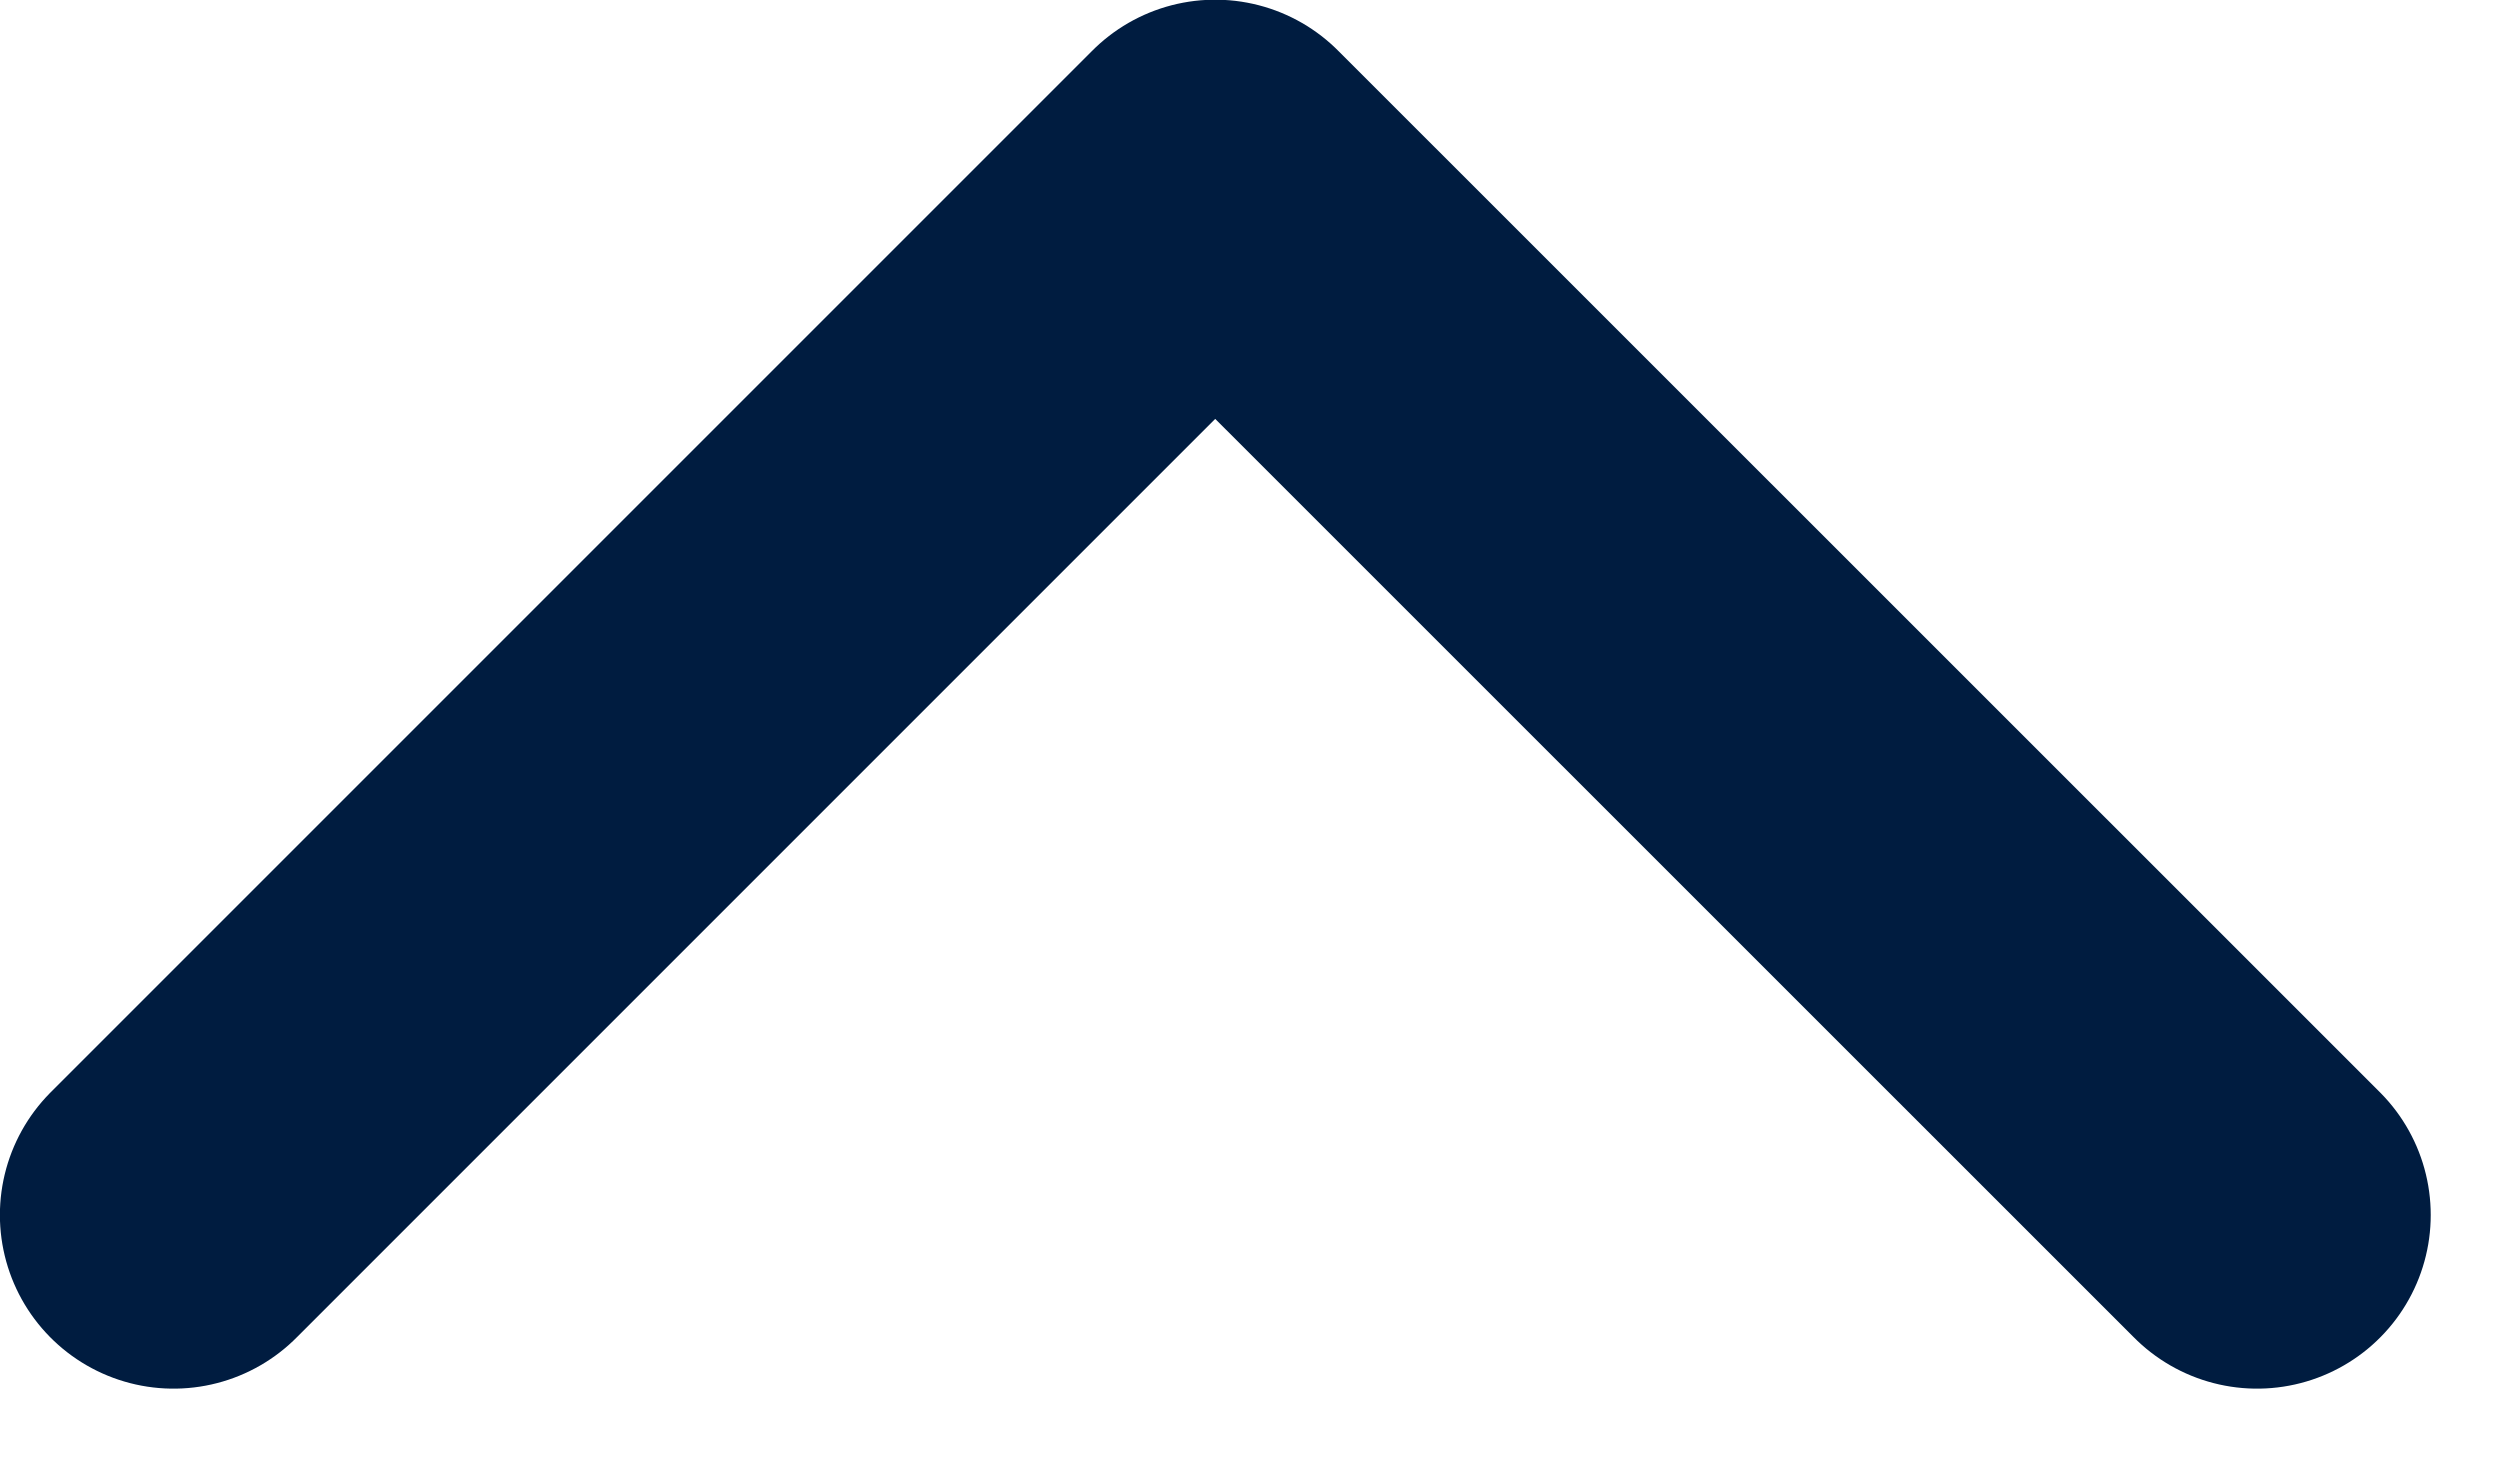
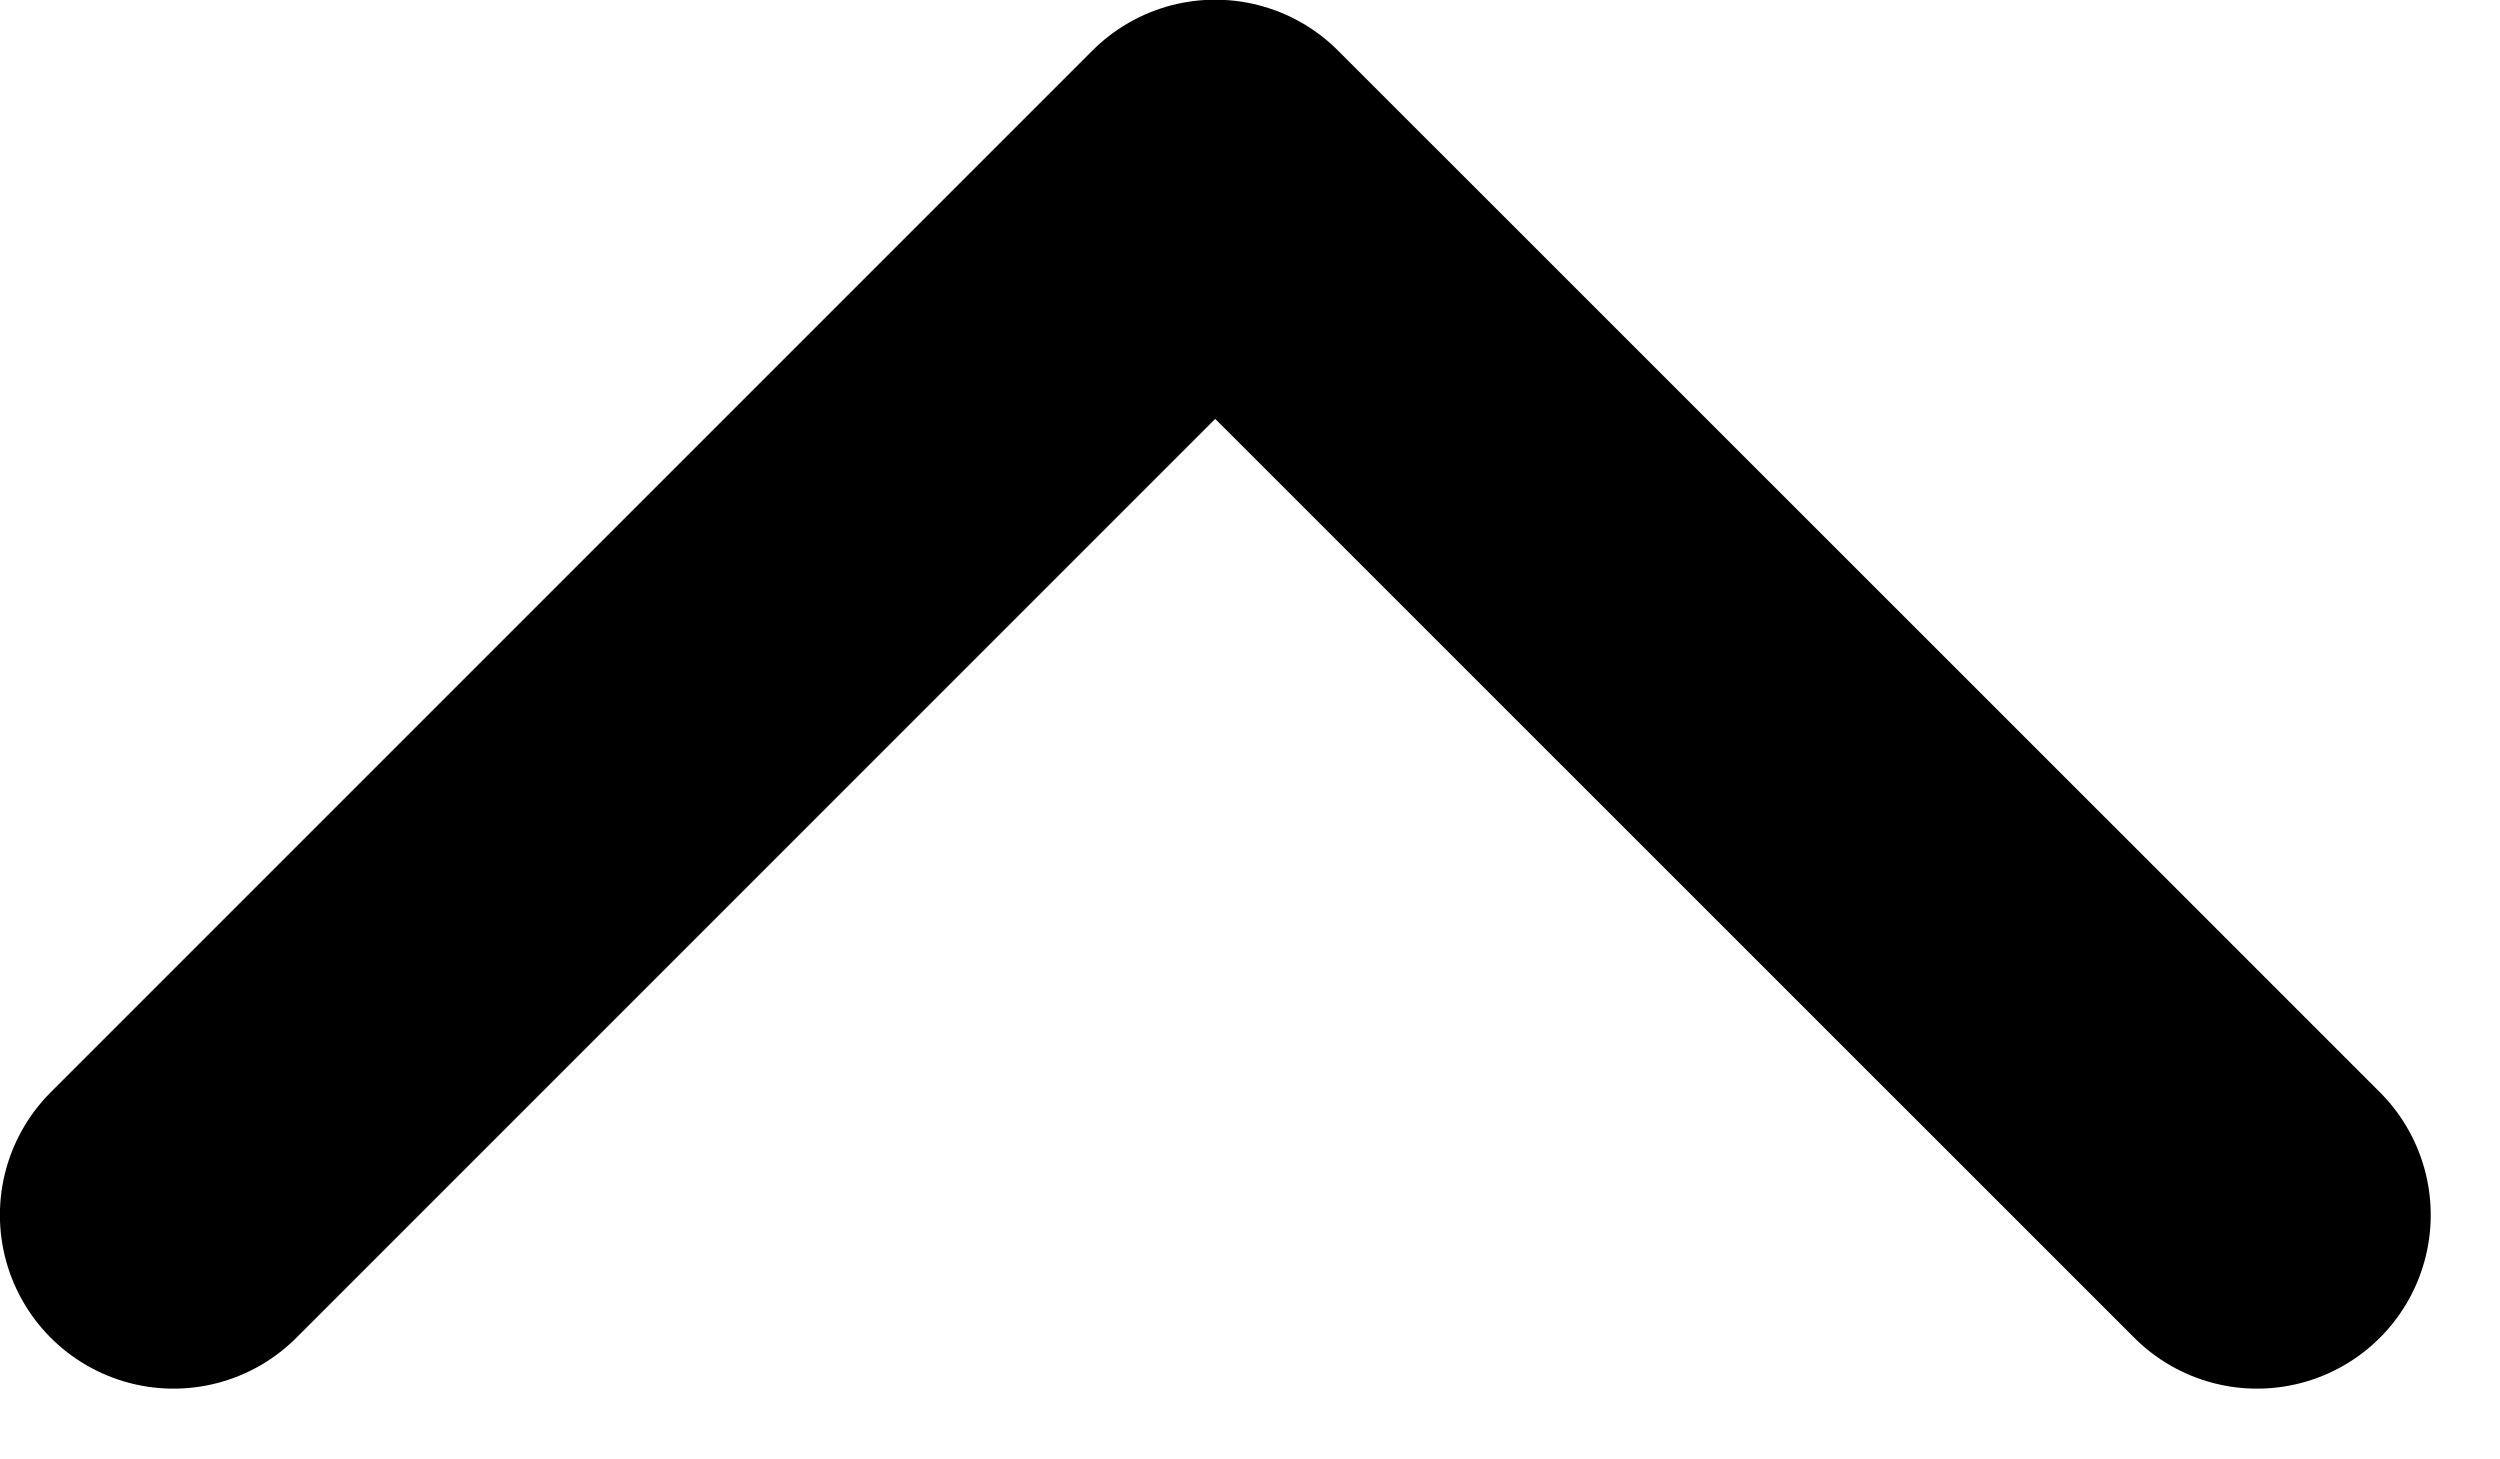
- <svg xmlns="http://www.w3.org/2000/svg" width="12" height="7" viewBox="0 0 12 7" fill="none">
-   <path d="M10.834 5.832L5.833 0.832L0.833 5.832" stroke="#001C40" stroke-width="1.667" stroke-linecap="round" stroke-linejoin="round" />
+ <svg xmlns="http://www.w3.org/2000/svg" viewBox="0 0 12 7" fill="none">
+   <path d="M10.834 5.832L5.833 0.832L0.833 5.832" stroke="currentColor" stroke-width="1.667" stroke-linecap="round" stroke-linejoin="round" />
</svg>
